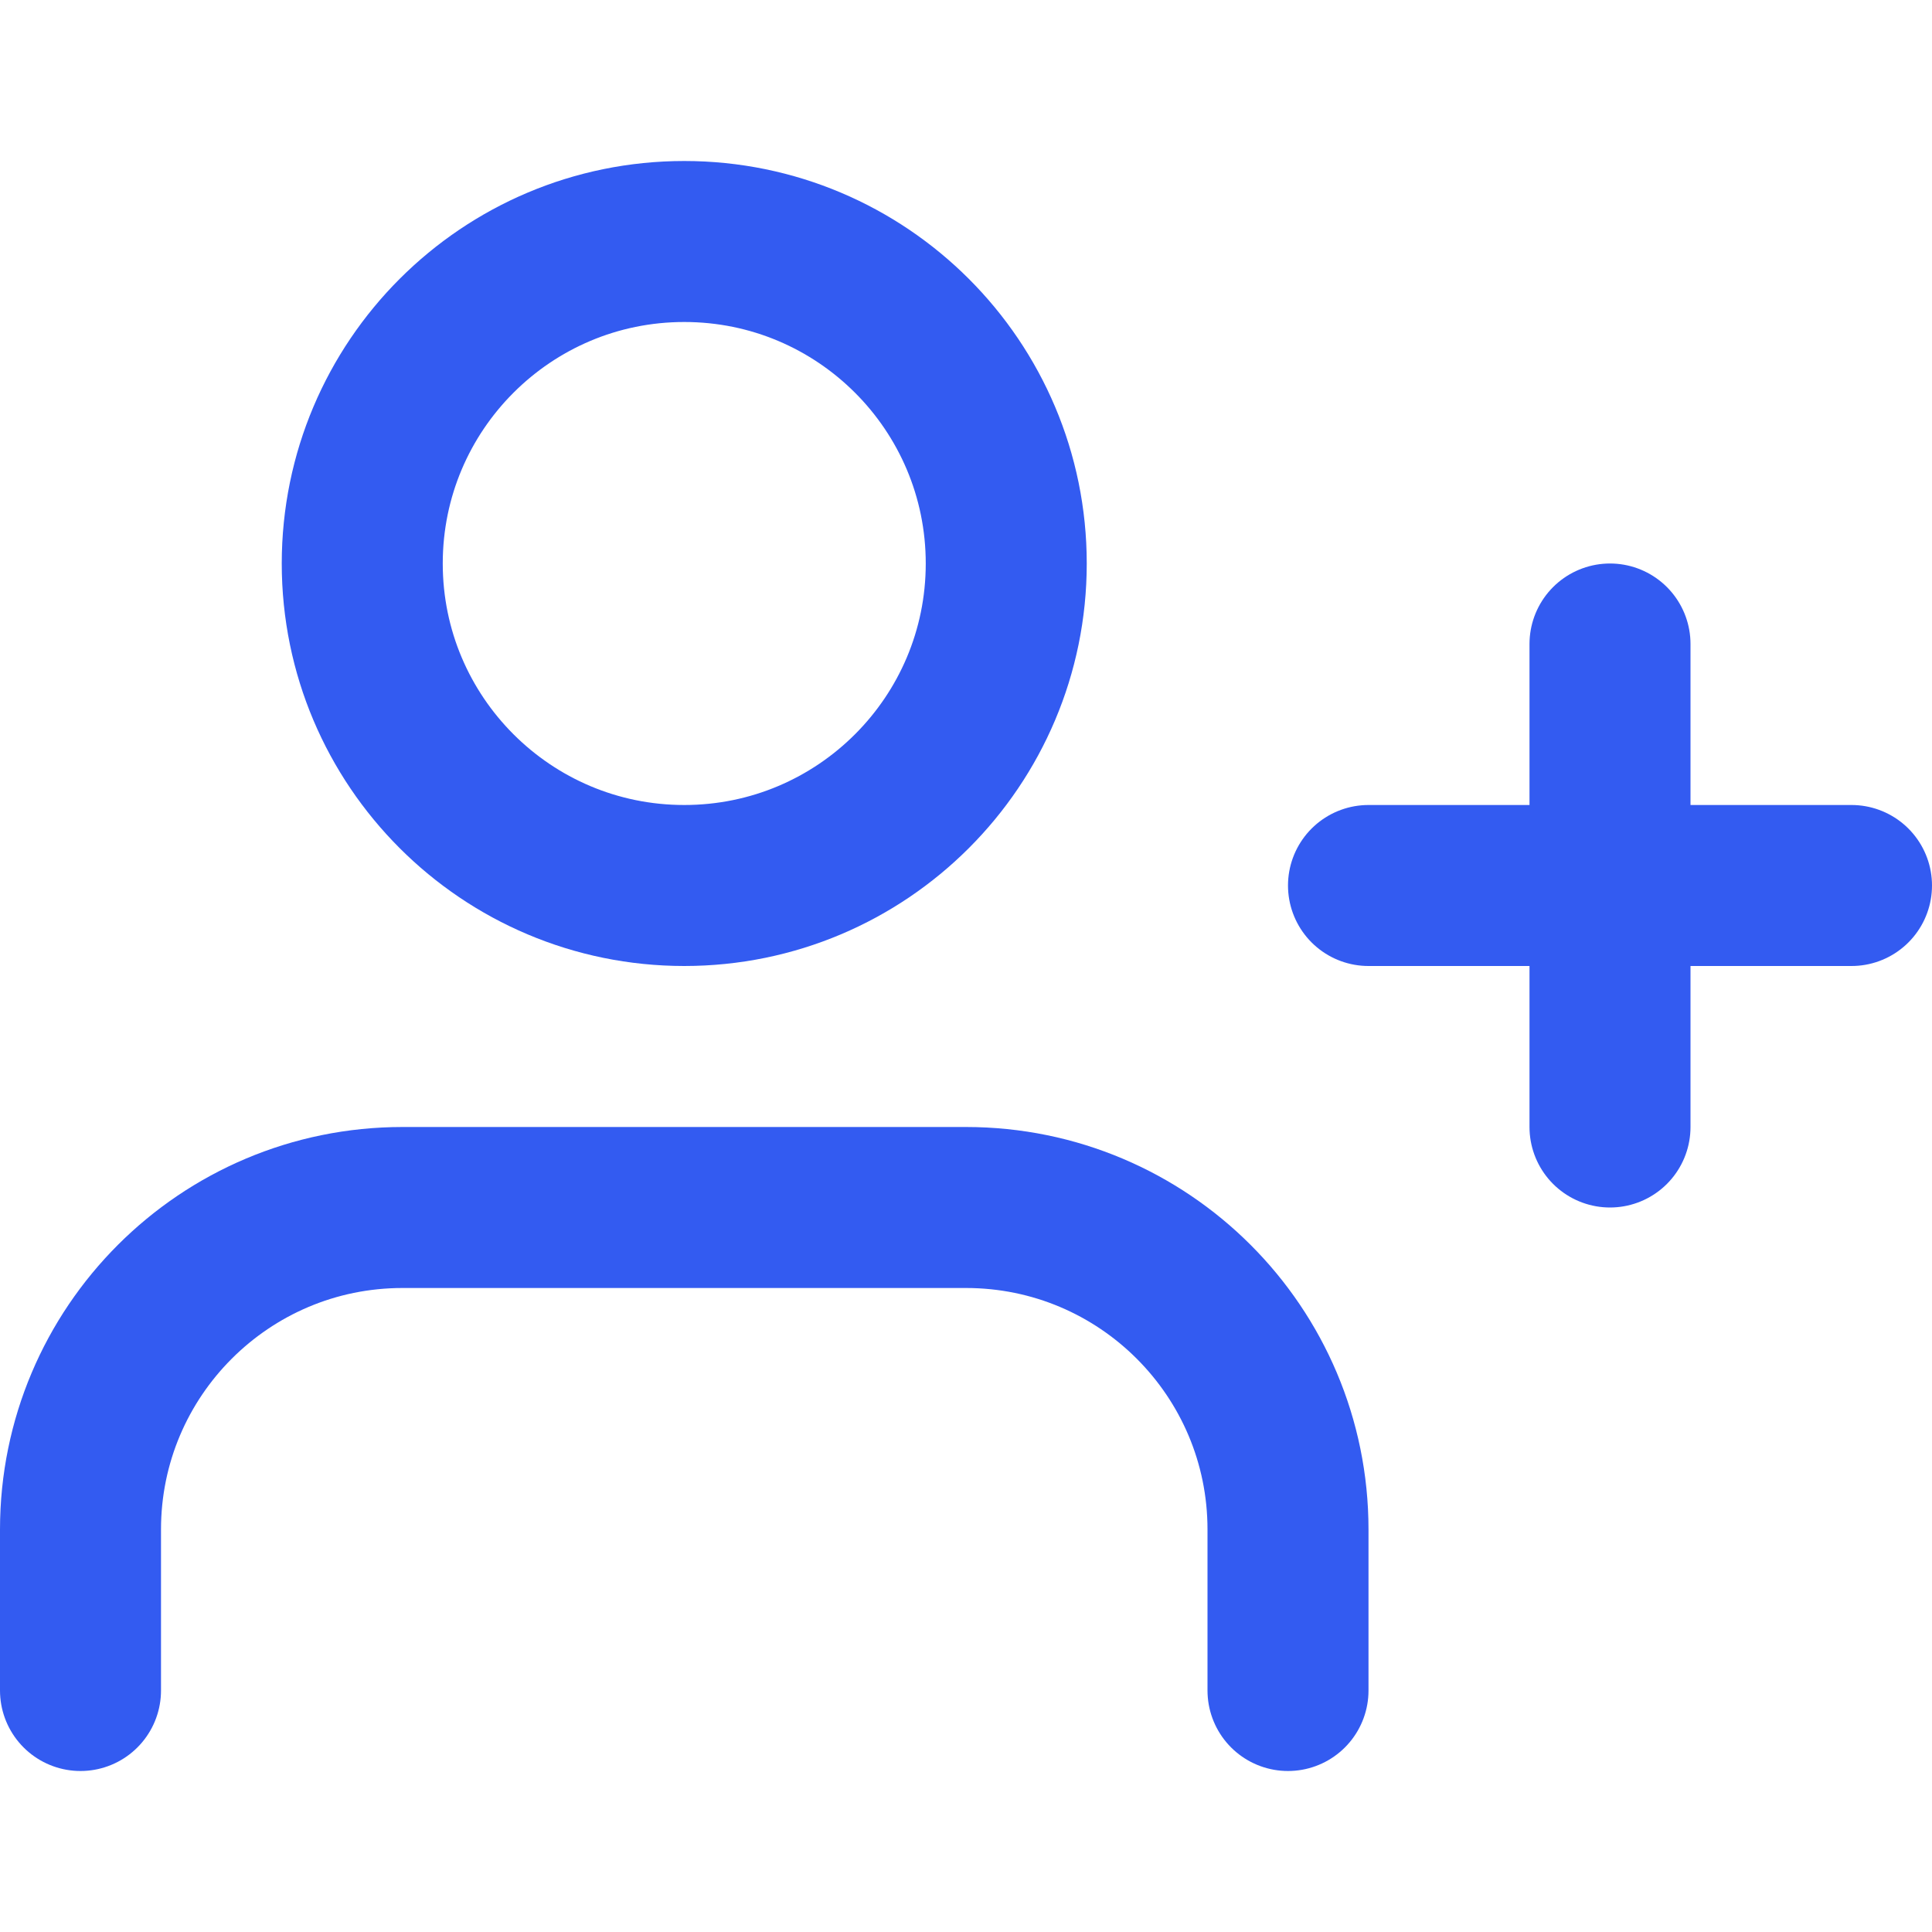
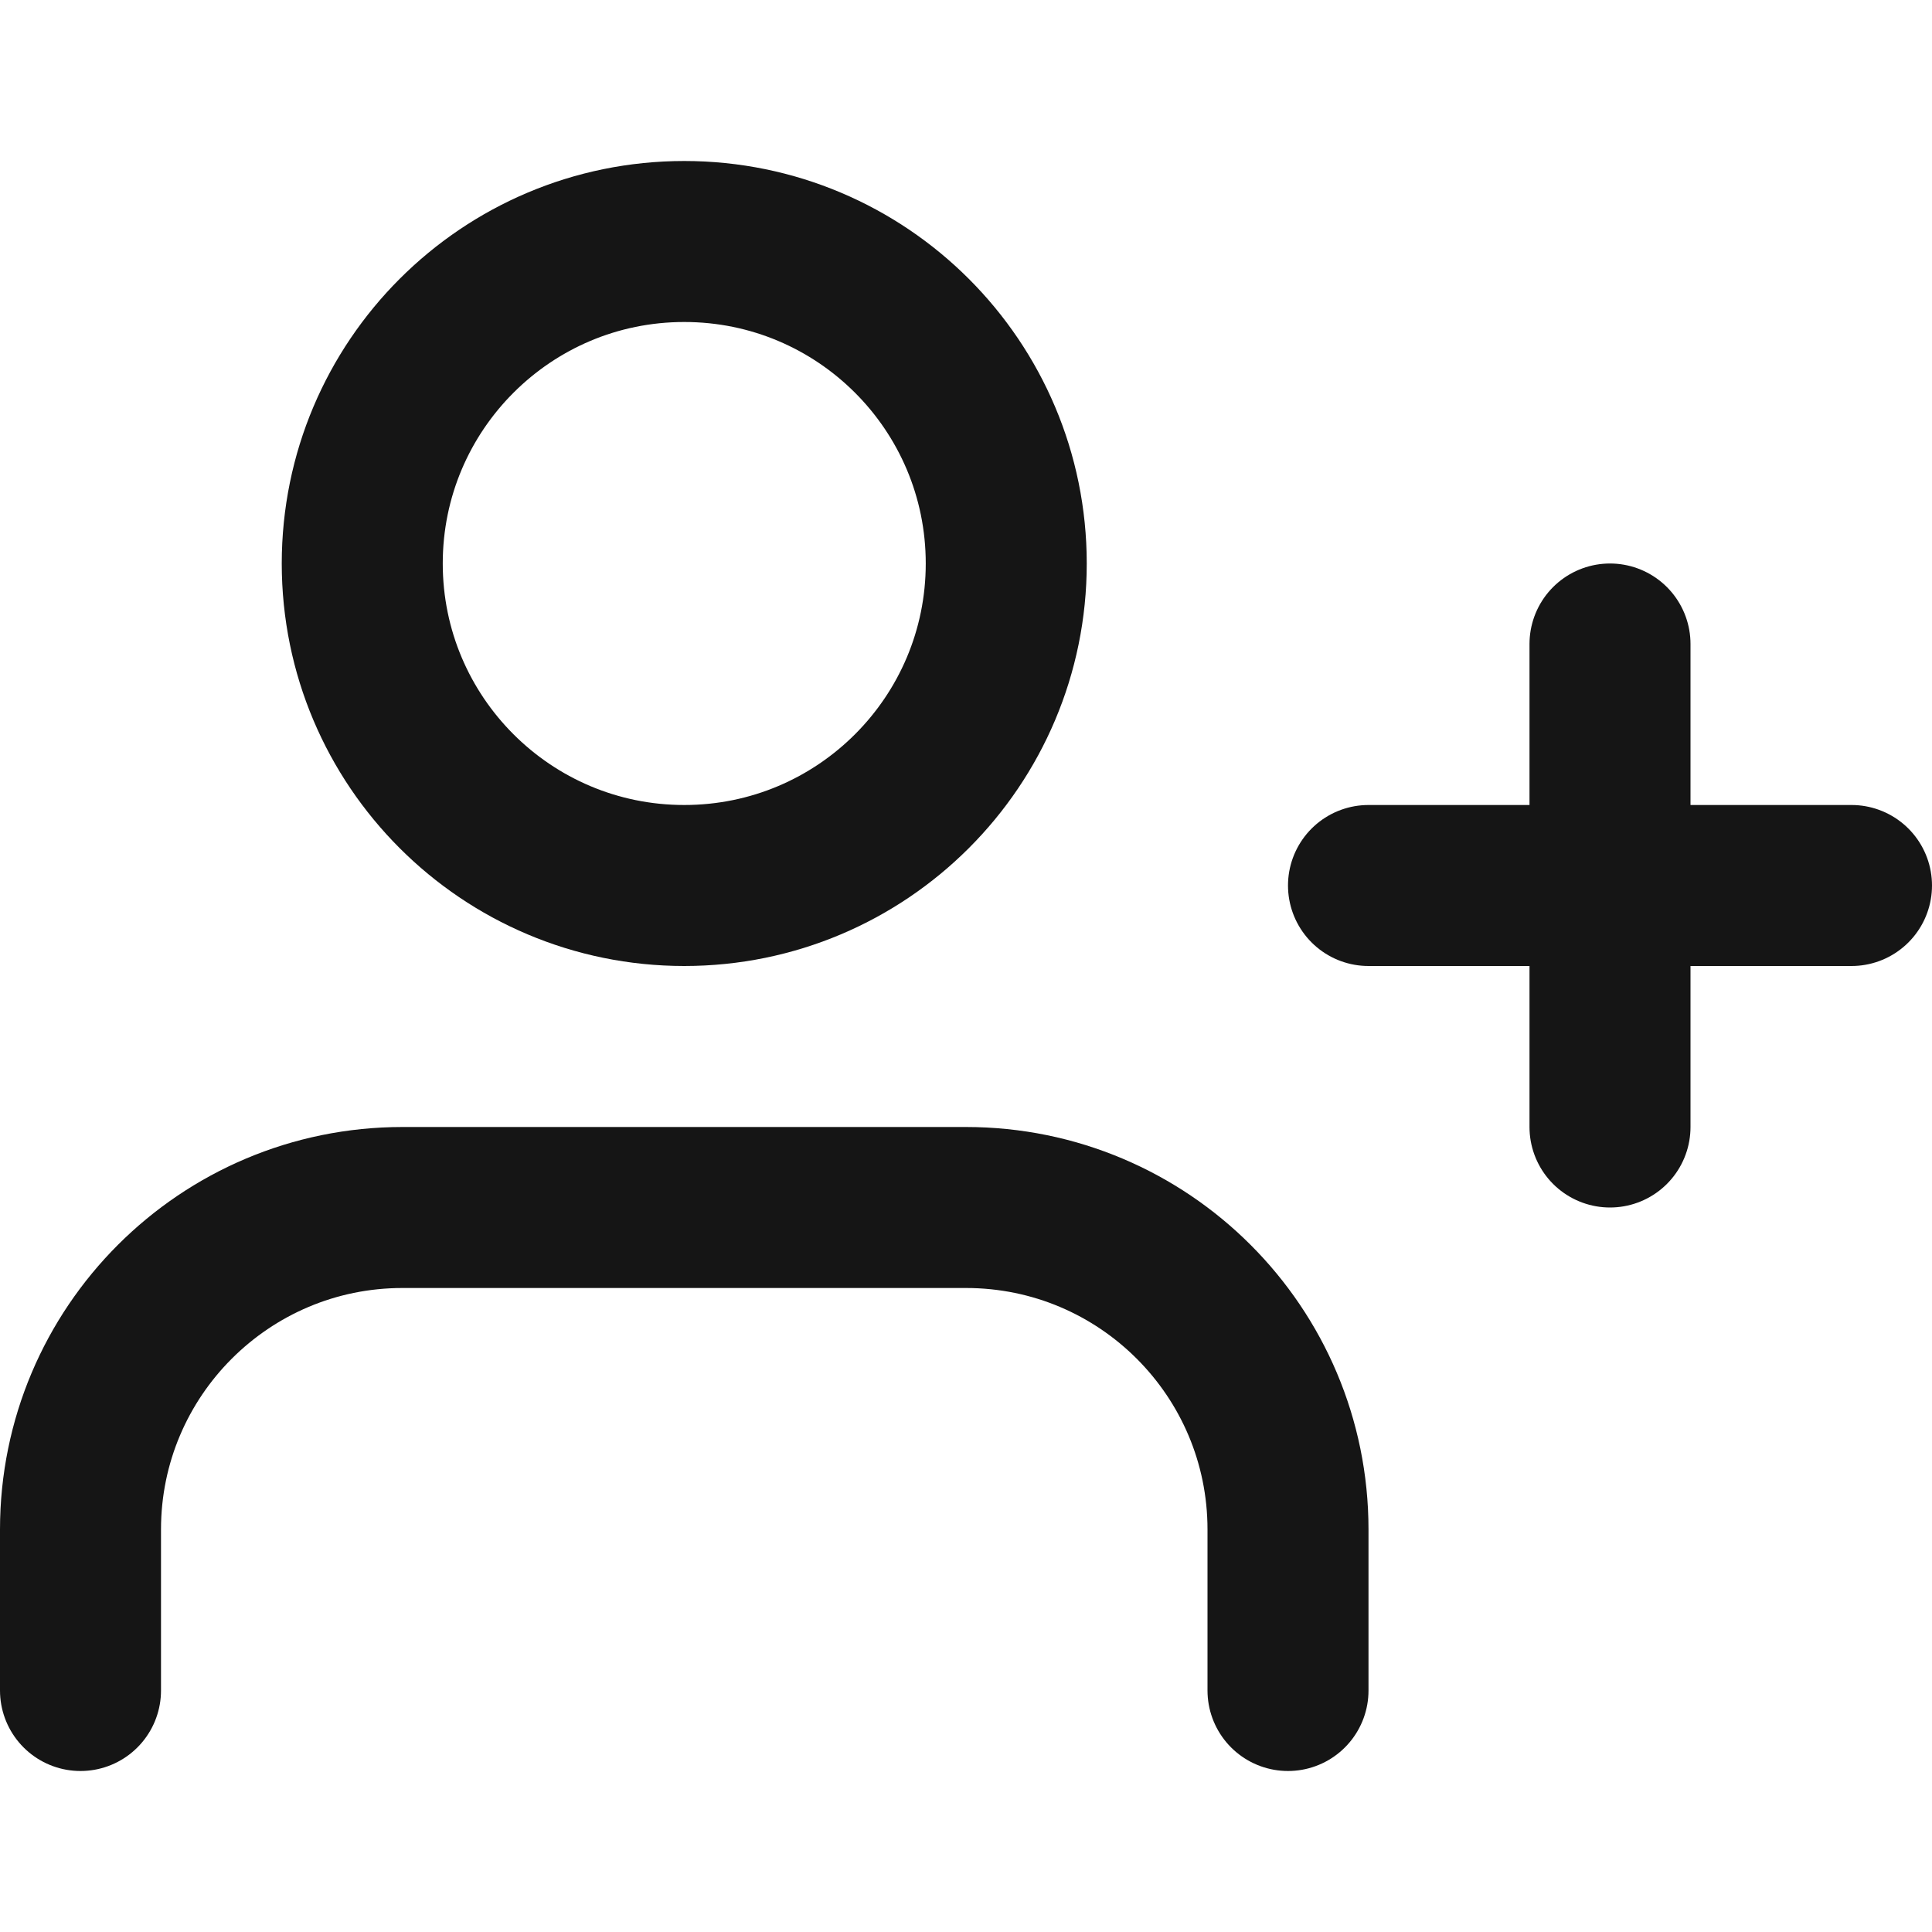
- <svg xmlns="http://www.w3.org/2000/svg" width="24" height="24" viewBox="0 0 24 24" fill="none" stroke="#335bf1" stroke-width="2" stroke-linecap="round" stroke-linejoin="round" class="feather feather-user-plus">
+ <svg xmlns="http://www.w3.org/2000/svg" width="24" height="24" viewBox="0 0 24 24" fill="none" stroke="#151515" stroke-width="2" stroke-linecap="round" stroke-linejoin="round" class="feather feather-user-plus">
  <path d="M16 21v-2a4 4 0 0 0-4-4H5a4 4 0 0 0-4 4v2" />
  <circle cx="8.5" cy="7" r="4" />
  <line x1="20" y1="8" x2="20" y2="14" />
  <line x1="23" y1="11" x2="17" y2="11" />
</svg>
